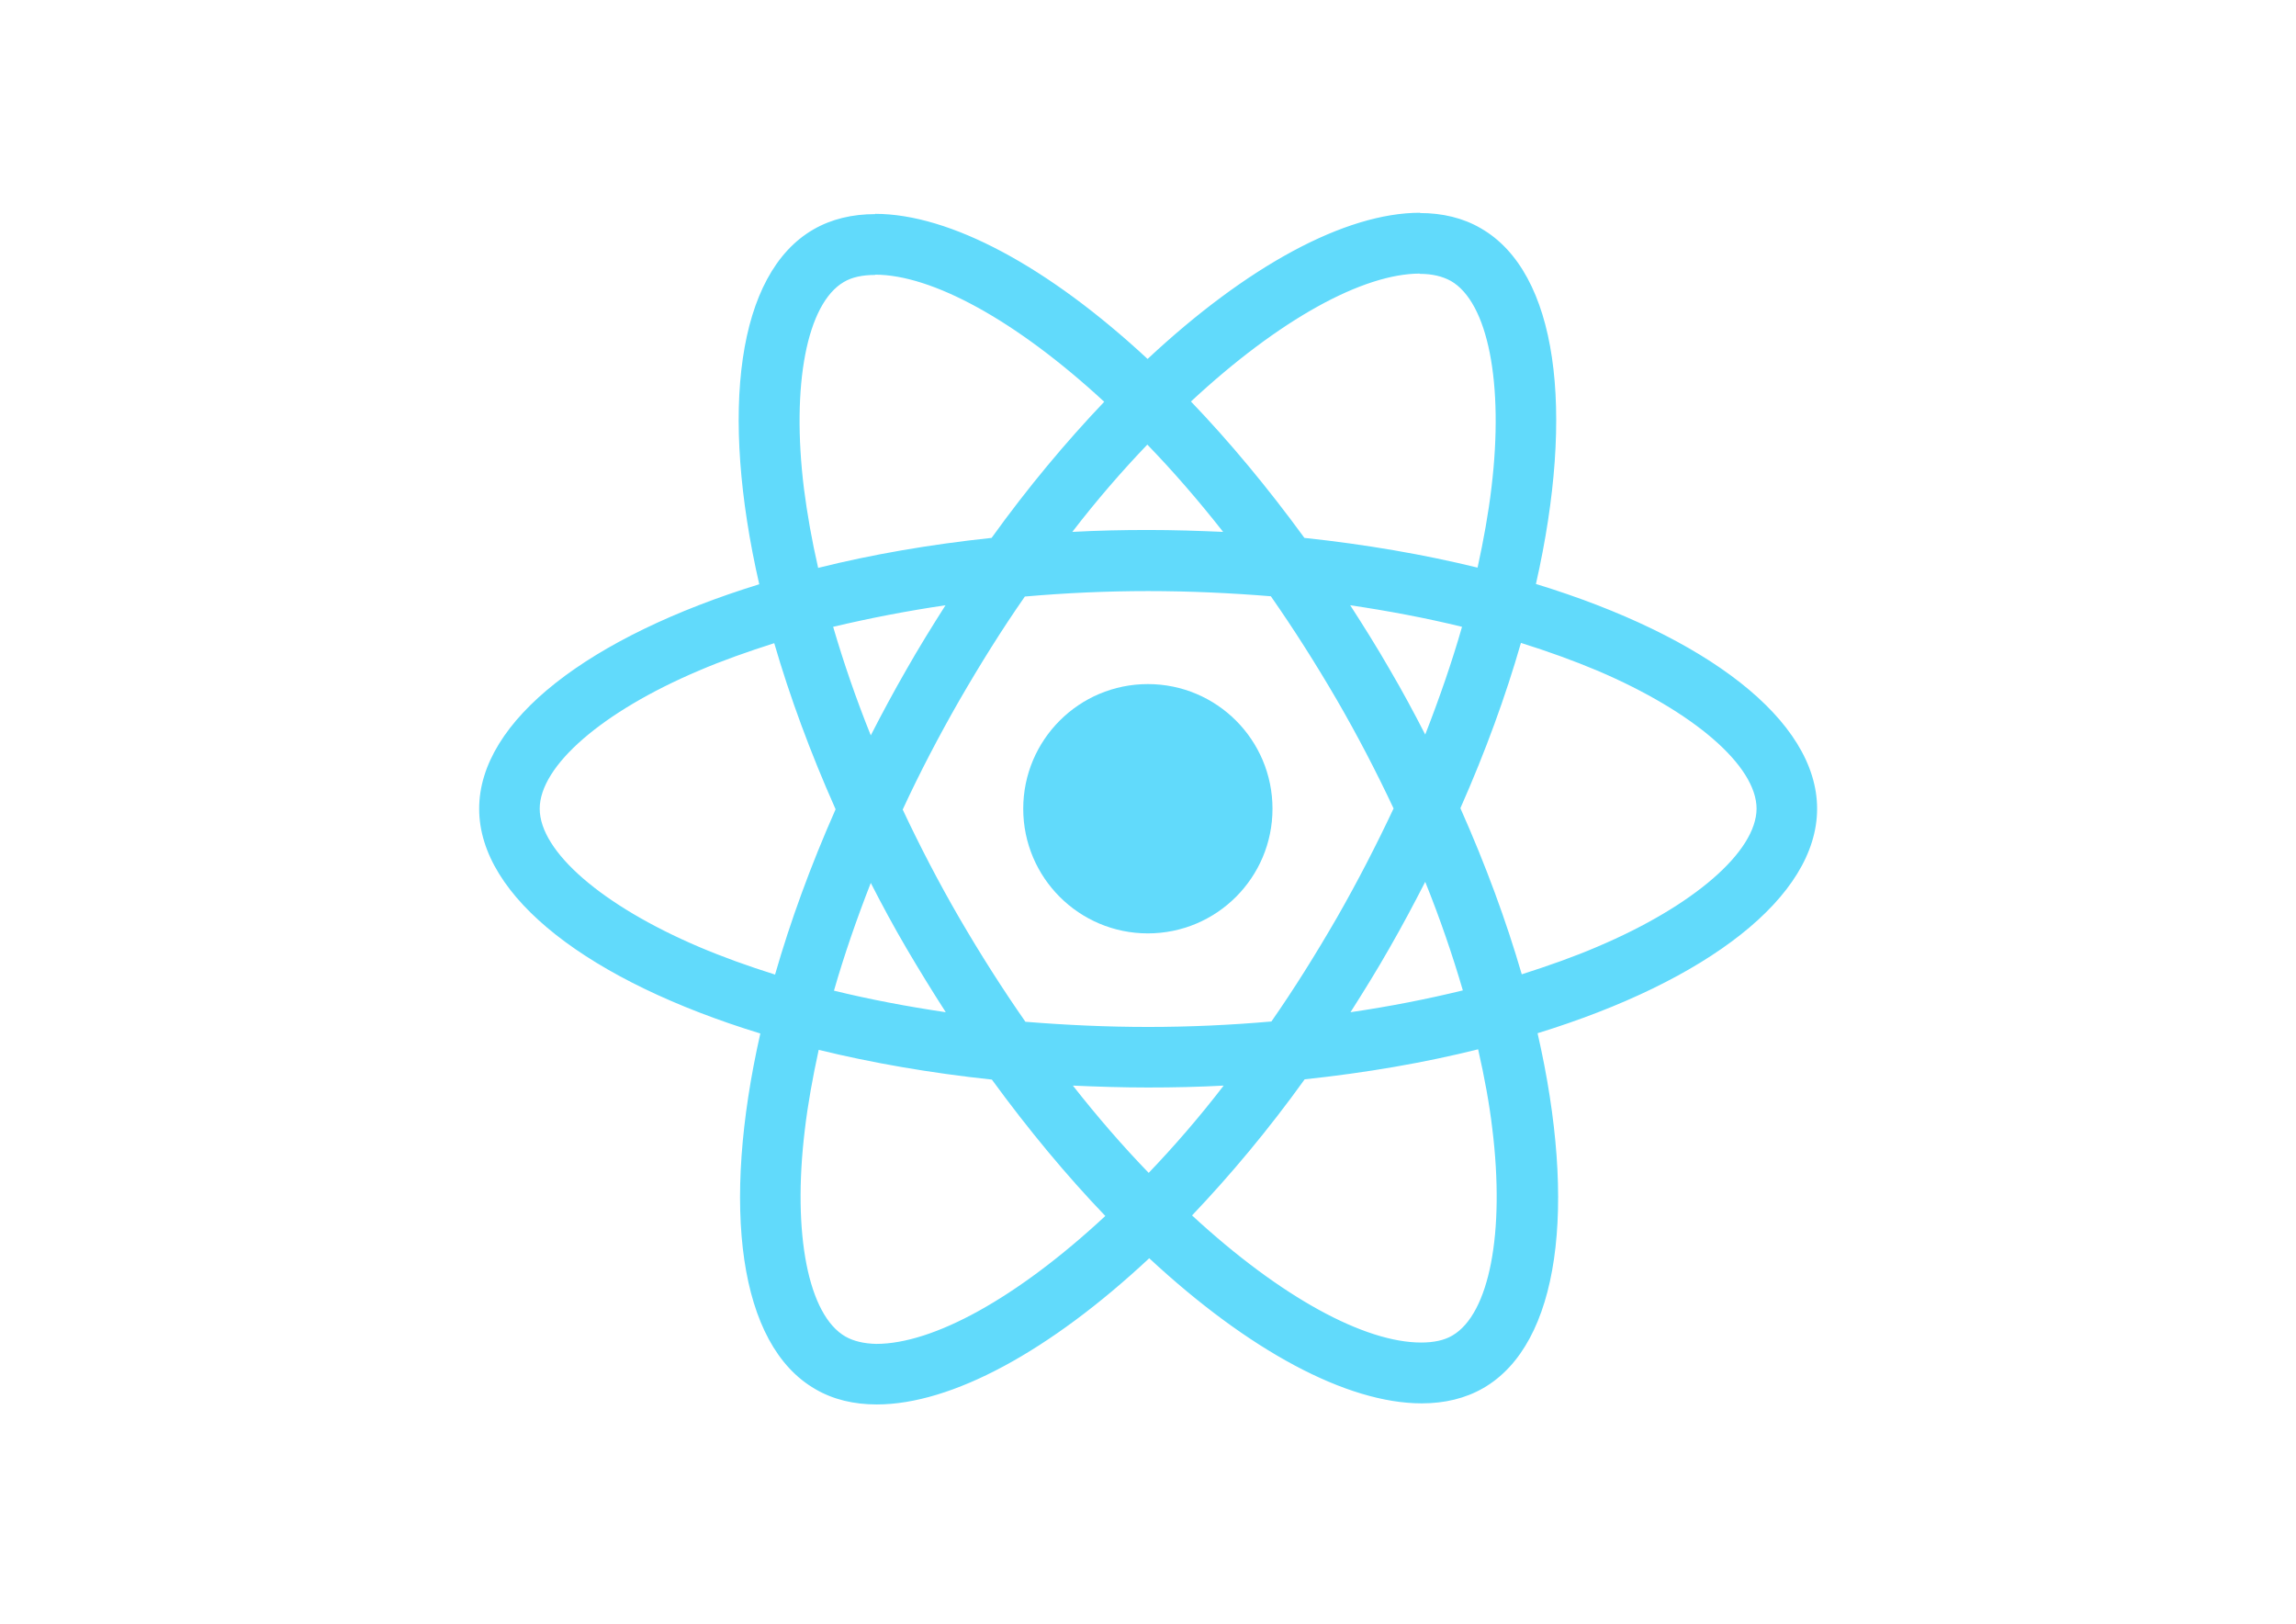
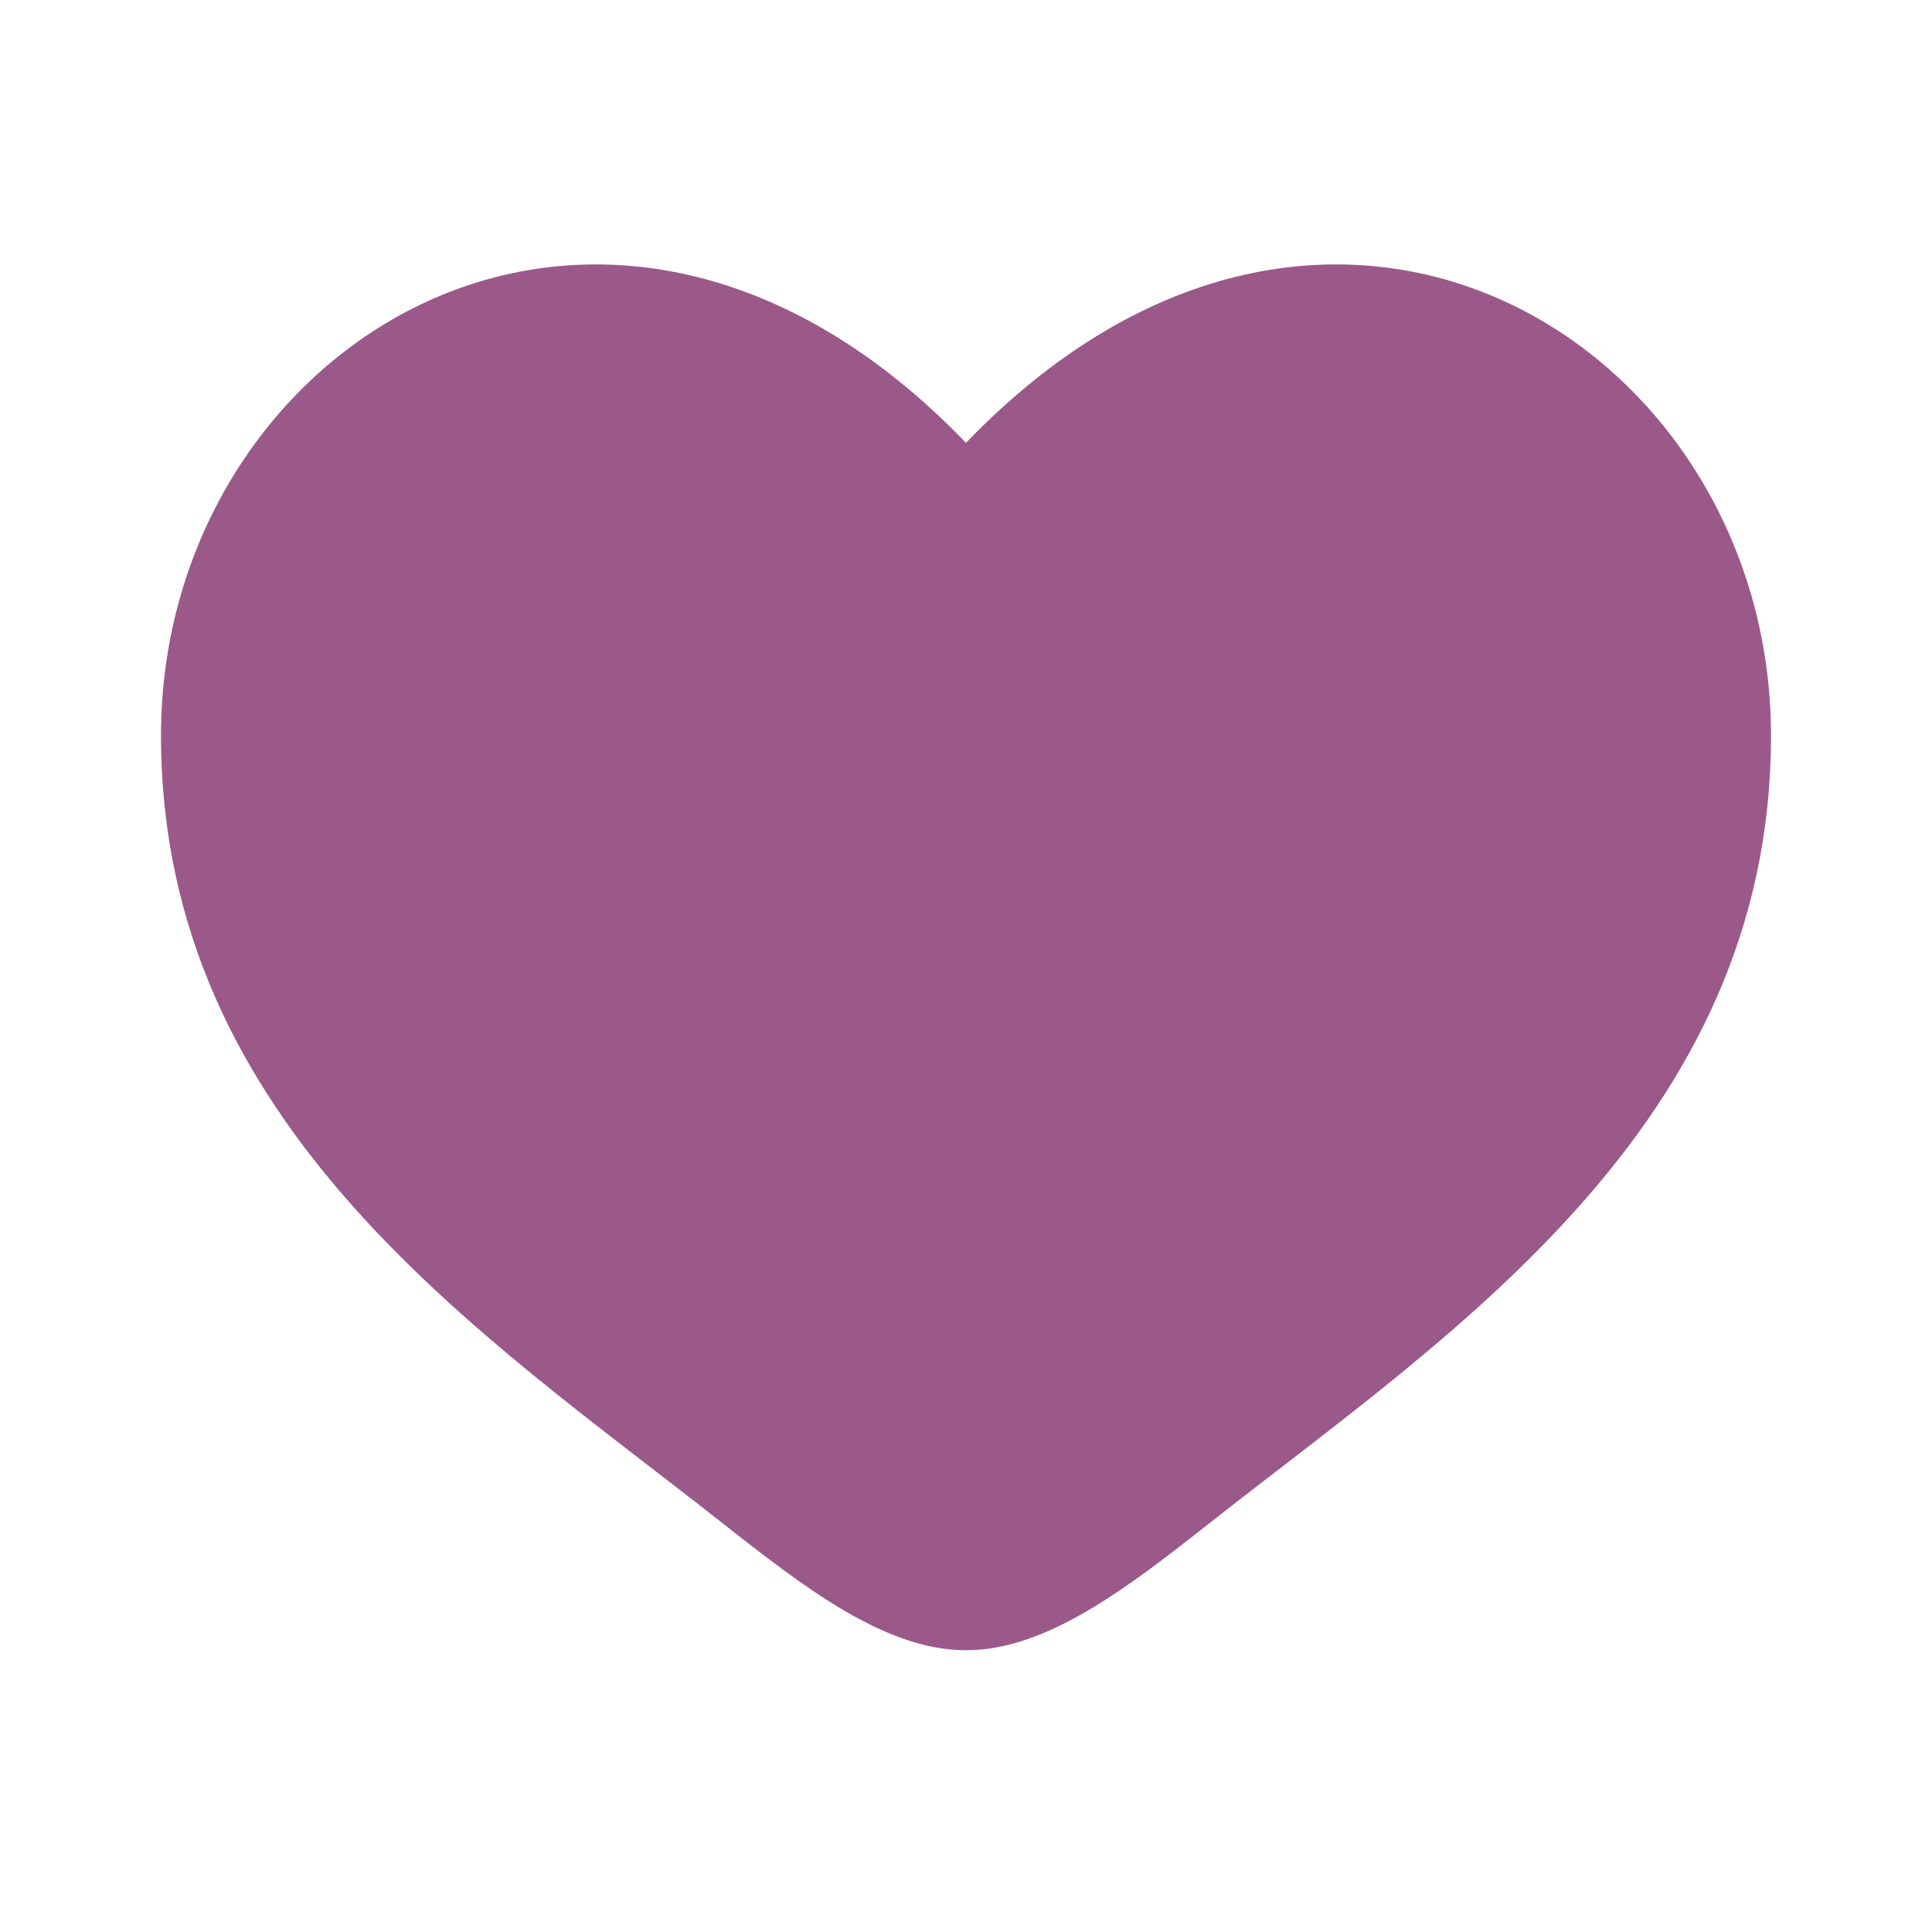
- <svg xmlns="http://www.w3.org/2000/svg" viewBox="0 0 841.9 595.3">
-   <g fill="#61DAFB">
-     <path d="M666.3 296.5c0-32.5-40.7-63.3-103.1-82.4 14.4-63.6 8-114.2-20.2-130.4-6.5-3.8-14.1-5.6-22.4-5.6v22.3c4.6 0 8.3.9 11.4 2.6 13.6 7.8 19.5 37.5 14.9 75.7-1.1 9.4-2.9 19.3-5.1 29.4-19.6-4.8-41-8.5-63.5-10.9-13.5-18.5-27.5-35.3-41.6-50 32.6-30.3 63.2-46.9 84-46.9V78c-27.5 0-63.5 19.6-99.9 53.6-36.4-33.8-72.4-53.2-99.9-53.2v22.3c20.7 0 51.4 16.5 84 46.6-14 14.7-28 31.4-41.3 49.9-22.6 2.4-44 6.1-63.6 11-2.3-10-4-19.7-5.2-29-4.7-38.2 1.1-67.9 14.6-75.8 3-1.8 6.9-2.6 11.5-2.6V78.5c-8.4 0-16 1.8-22.6 5.6-28.1 16.2-34.4 66.7-19.9 130.1-62.2 19.2-102.7 49.9-102.7 82.3 0 32.5 40.7 63.3 103.1 82.4-14.4 63.6-8 114.2 20.2 130.4 6.5 3.8 14.1 5.6 22.5 5.6 27.5 0 63.5-19.6 99.9-53.6 36.4 33.8 72.4 53.2 99.9 53.2 8.4 0 16-1.8 22.6-5.6 28.1-16.2 34.4-66.7 19.9-130.1 62-19.1 102.5-49.9 102.5-82.3zm-130.2-66.7c-3.7 12.9-8.3 26.2-13.5 39.5-4.1-8-8.4-16-13.1-24-4.6-8-9.5-15.8-14.4-23.4 14.2 2.1 27.9 4.7 41 7.9zm-45.8 106.5c-7.8 13.5-15.8 26.3-24.1 38.2-14.9 1.3-30 2-45.2 2-15.1 0-30.2-.7-45-1.9-8.3-11.9-16.4-24.6-24.2-38-7.6-13.1-14.5-26.4-20.8-39.8 6.2-13.4 13.2-26.8 20.7-39.9 7.8-13.5 15.8-26.3 24.1-38.2 14.9-1.3 30-2 45.2-2 15.1 0 30.2.7 45 1.9 8.3 11.9 16.4 24.6 24.2 38 7.6 13.1 14.5 26.4 20.8 39.8-6.3 13.4-13.2 26.8-20.7 39.9zm32.3-13c5.4 13.4 10 26.8 13.8 39.8-13.1 3.2-26.9 5.9-41.2 8 4.9-7.7 9.8-15.6 14.4-23.7 4.6-8 8.9-16.1 13-24.1zM421.2 430c-9.3-9.6-18.6-20.3-27.8-32 9 .4 18.2.7 27.5.7 9.4 0 18.7-.2 27.8-.7-9 11.7-18.3 22.4-27.5 32zm-74.4-58.9c-14.2-2.1-27.9-4.7-41-7.9 3.7-12.9 8.3-26.2 13.5-39.5 4.1 8 8.4 16 13.1 24 4.7 8 9.5 15.8 14.4 23.4zM420.7 163c9.3 9.6 18.6 20.3 27.8 32-9-.4-18.2-.7-27.5-.7-9.4 0-18.7.2-27.8.7 9-11.7 18.3-22.4 27.5-32zm-74 58.9c-4.9 7.7-9.8 15.6-14.4 23.7-4.6 8-8.9 16-13 24-5.4-13.4-10-26.8-13.8-39.8 13.1-3.1 26.9-5.8 41.2-7.9zm-90.5 125.2c-35.4-15.1-58.3-34.9-58.3-50.6 0-15.7 22.9-35.6 58.3-50.6 8.6-3.7 18-7 27.7-10.1 5.7 19.6 13.2 40 22.5 60.9-9.2 20.8-16.6 41.1-22.2 60.6-9.9-3.1-19.3-6.5-28-10.2zM310 490c-13.6-7.8-19.5-37.5-14.9-75.7 1.1-9.4 2.9-19.3 5.1-29.4 19.6 4.8 41 8.5 63.5 10.9 13.5 18.5 27.5 35.3 41.6 50-32.6 30.3-63.2 46.9-84 46.9-4.5-.1-8.3-1-11.3-2.7zm237.2-76.2c4.7 38.2-1.1 67.9-14.6 75.8-3 1.8-6.9 2.6-11.5 2.6-20.7 0-51.4-16.5-84-46.6 14-14.7 28-31.4 41.3-49.9 22.6-2.4 44-6.1 63.6-11 2.3 10.1 4.1 19.8 5.2 29.1zm38.5-66.7c-8.6 3.7-18 7-27.7 10.1-5.7-19.6-13.2-40-22.5-60.9 9.2-20.8 16.6-41.1 22.2-60.6 9.9 3.1 19.3 6.5 28.1 10.2 35.4 15.1 58.3 34.9 58.3 50.6-.1 15.7-23 35.6-58.4 50.6zM320.8 78.4z" />
-     <circle cx="420.9" cy="296.5" r="45.7" />
-     <path d="M520.5 78.1z" />
+ <svg xmlns="http://www.w3.org/2000/svg" viewBox="0 0 24 24" fill="none">
+   <g id="SVGRepo_bgCarrier" stroke-width="0" />
+   <g id="SVGRepo_tracerCarrier" stroke-linecap="round" stroke-linejoin="round" />
+   <g id="SVGRepo_iconCarrier">
+     <path d="M2 9.137C2 14 6.019 16.591 8.962 18.911C10 19.729 11 20.5 12 20.5C13 20.5 14 19.729 15.038 18.911C17.981 16.591 22 14 22 9.137C22 4.274 16.5 0.825 12 5.501C7.5 0.825 2 4.274 2 9.137Z" fill="#9b598a" />
  </g>
</svg>
